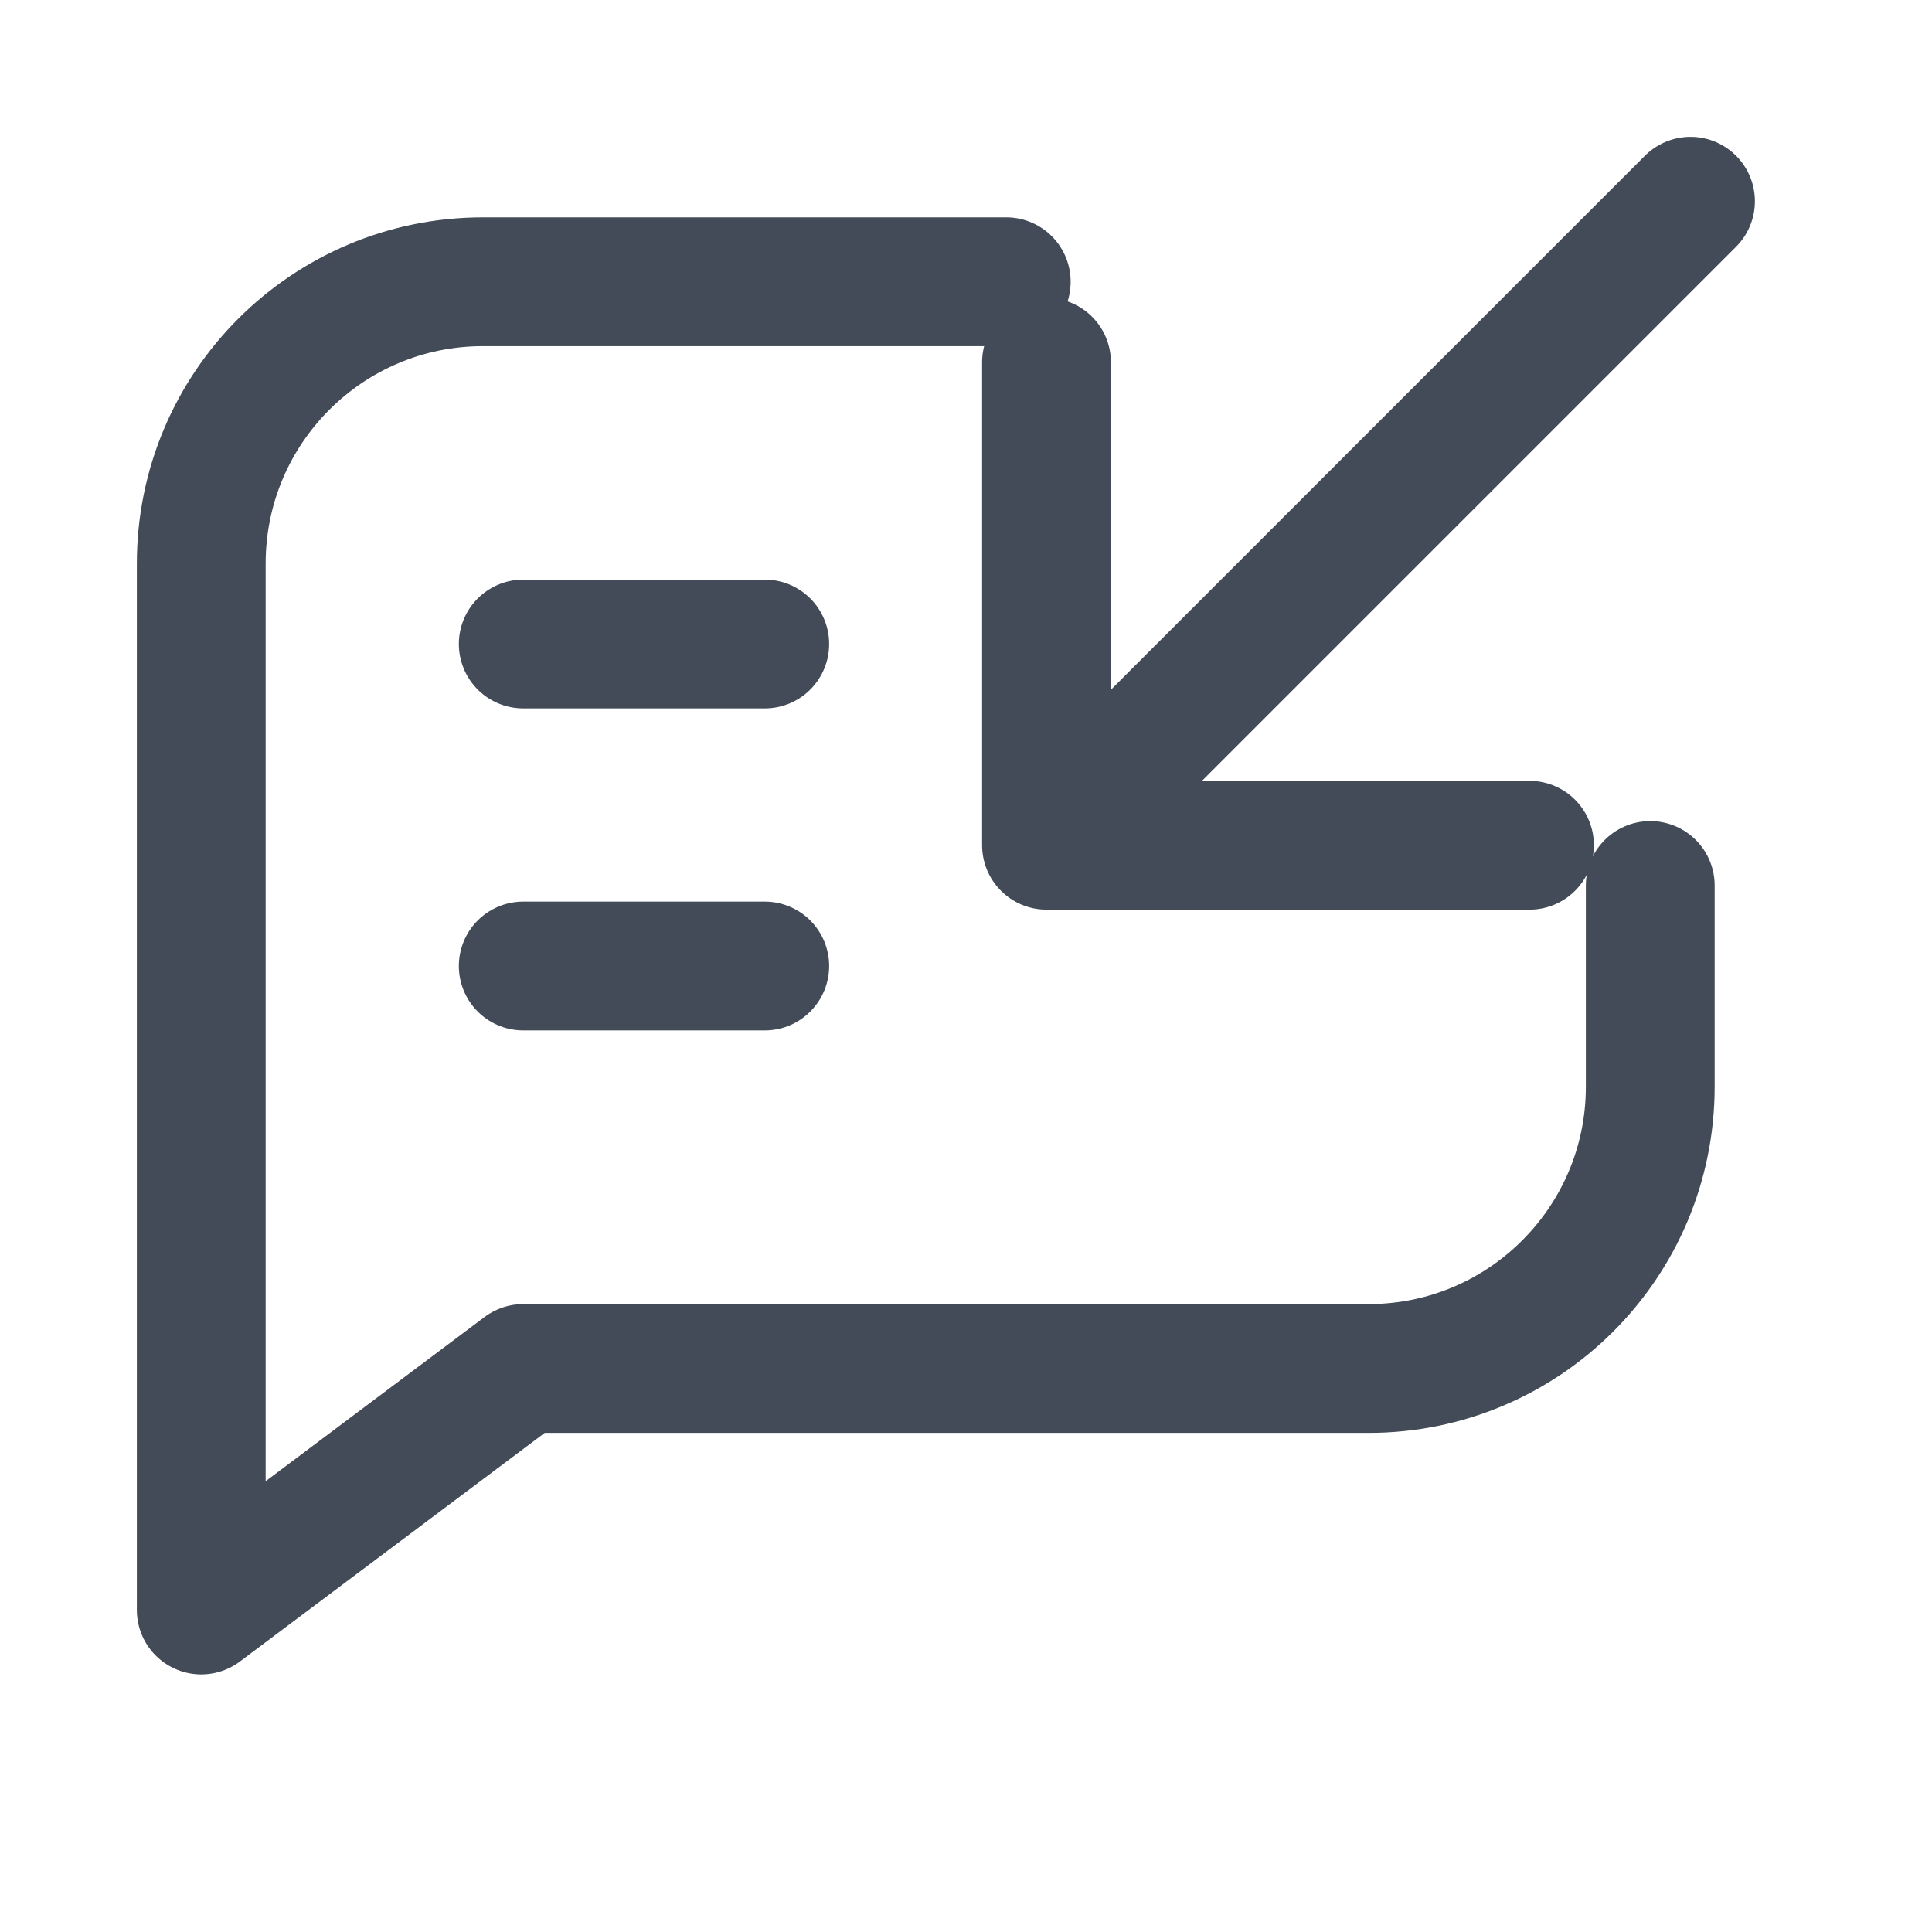
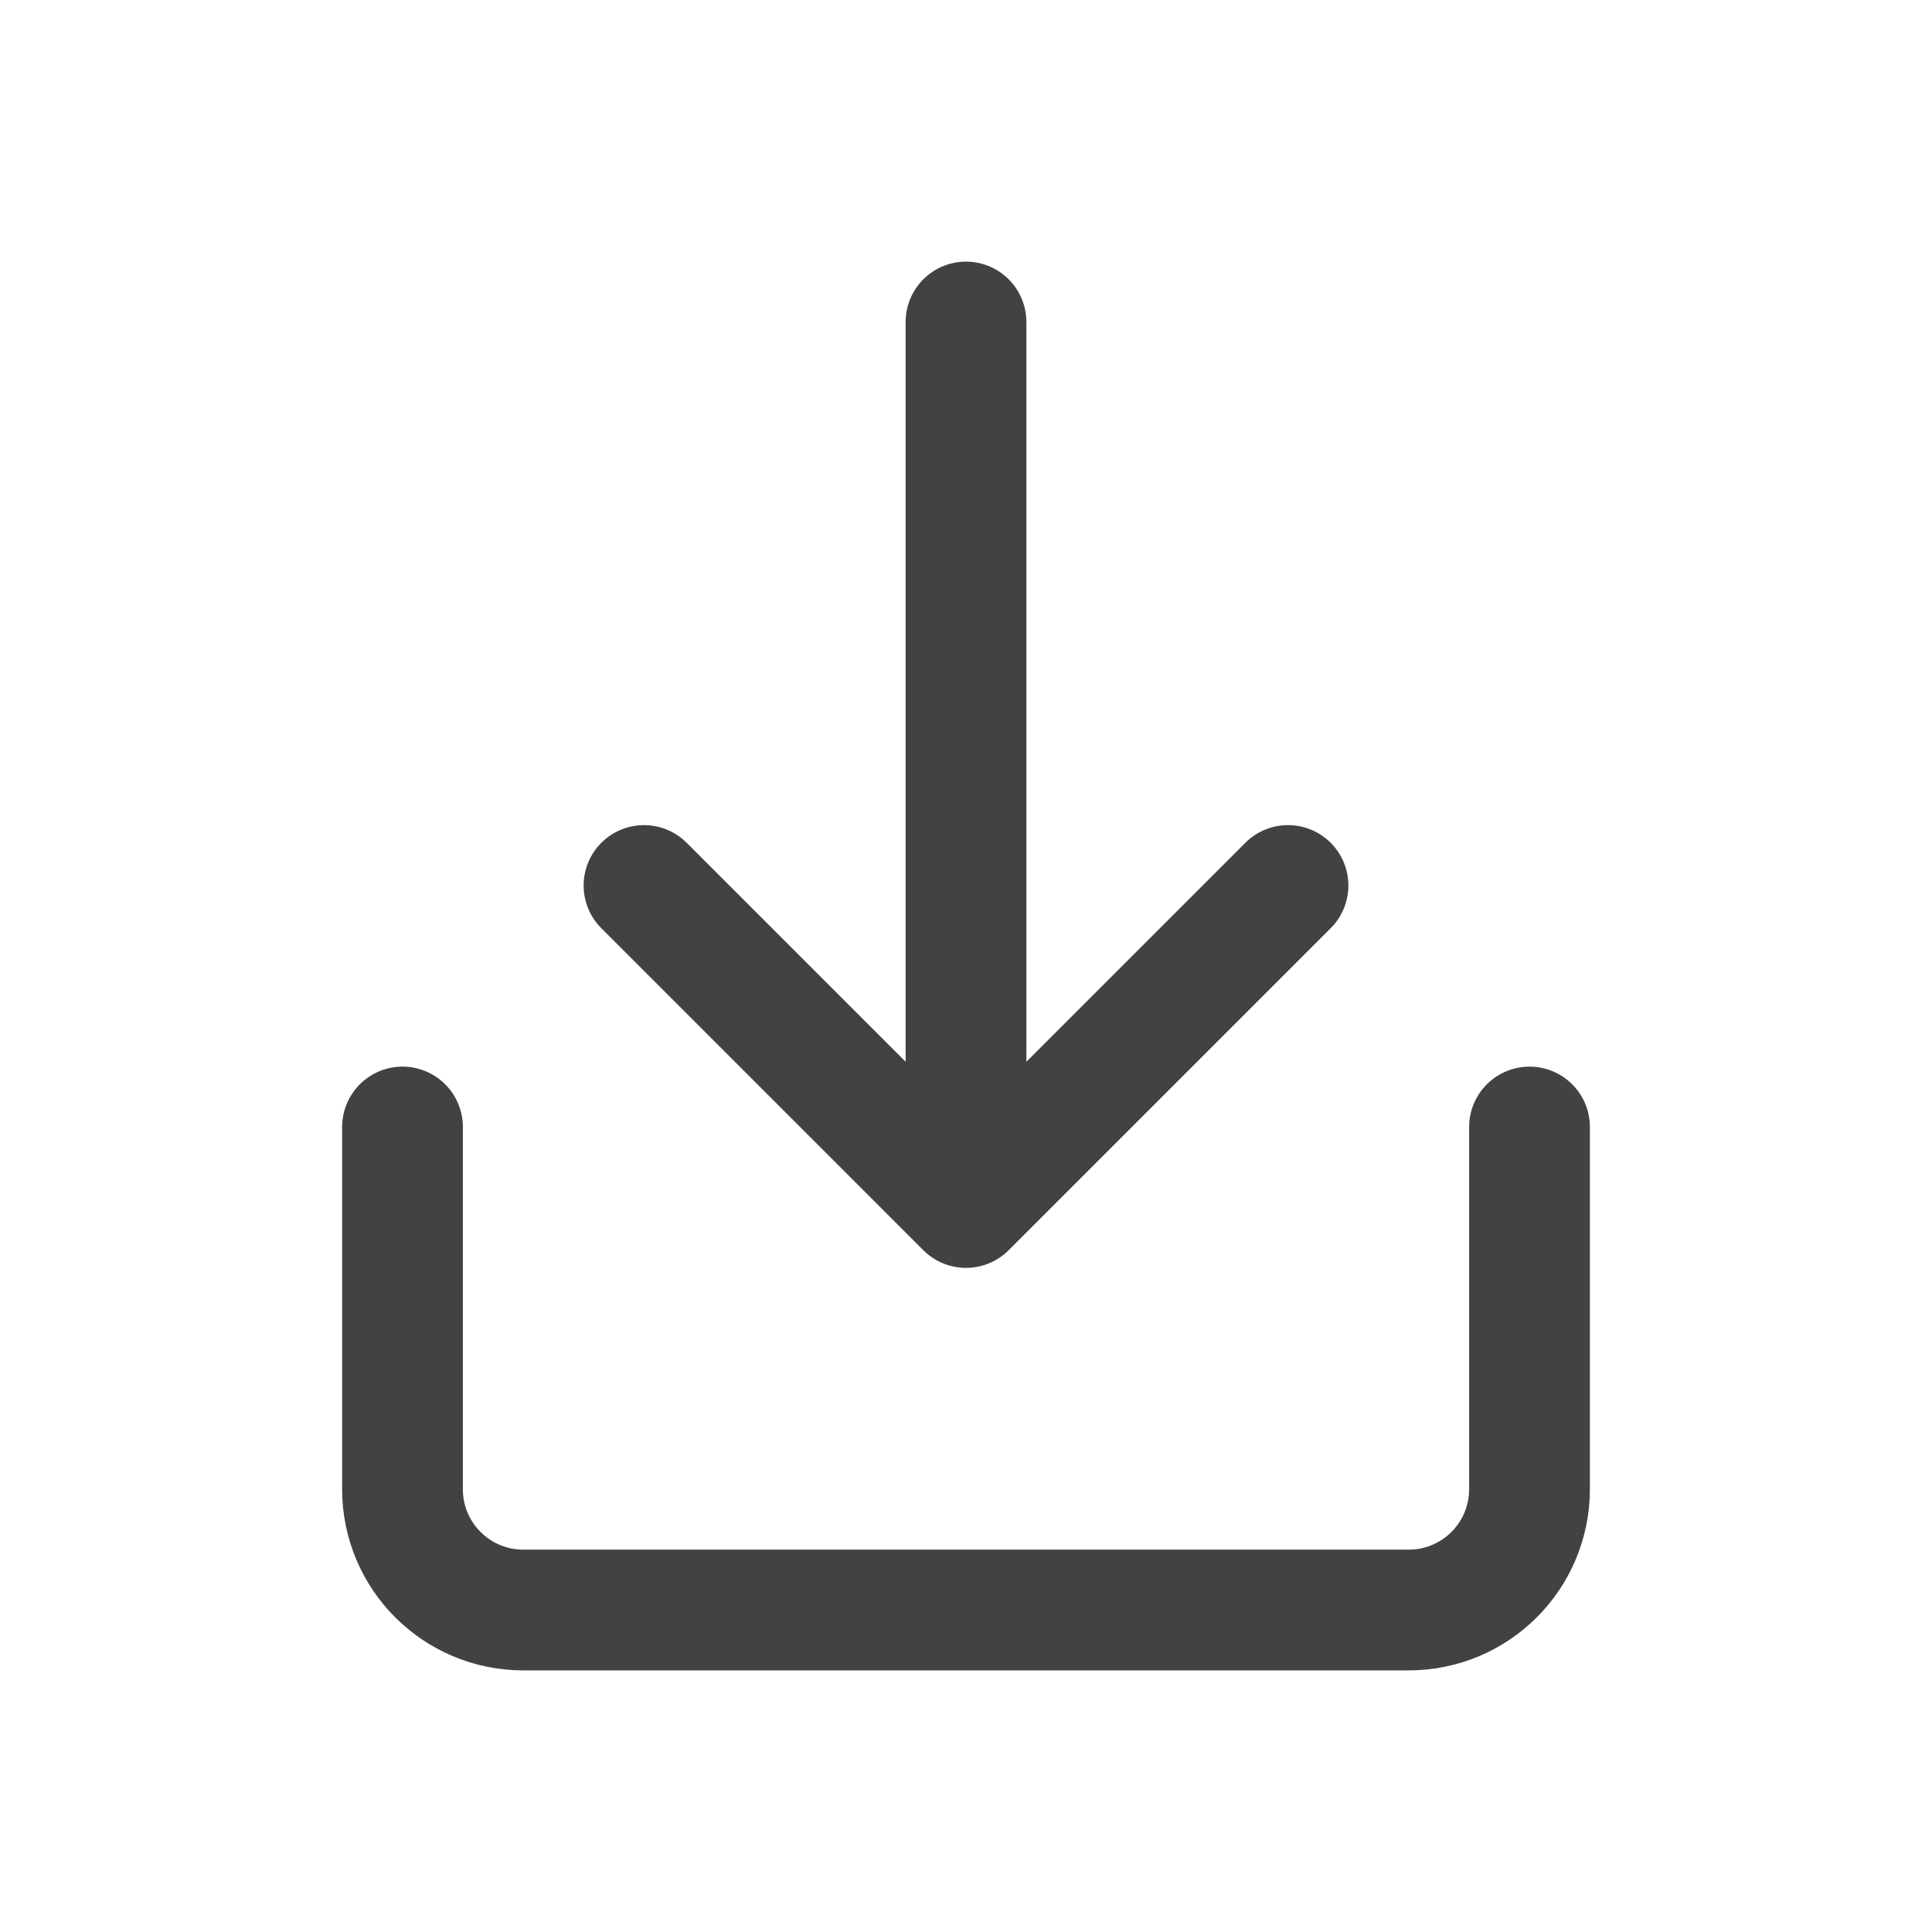
- <svg xmlns="http://www.w3.org/2000/svg" width="24" height="24" viewBox="0 0 24 24" fill="none" stroke="#424B57" stroke-width="1.6" stroke-linecap="round" stroke-linejoin="round">
-   <path d="M12.5 3.5H6a3.5 3.5 0 0 0-3.5 3.5V20l4-3H17a3.5 3.5 0 0 0 3.5-3.5V11" />
-   <path d="m21 2.5-8 8m0-6v6h6M6.5 8h3M6.5 12h3" />
+ <svg xmlns="http://www.w3.org/2000/svg" width="24" height="24" viewBox="0 0 24 24" fill="none" stroke="#424242" stroke-width="1.5" stroke-linecap="round" stroke-linejoin="round">
+   <path d="M5 14v4.5A1.5 1.5 0 0 0 6.5 20h11a1.5 1.5 0 0 0 1.5-1.5V14M12 4v11m-4-4 4 4 4-4" />
</svg>
